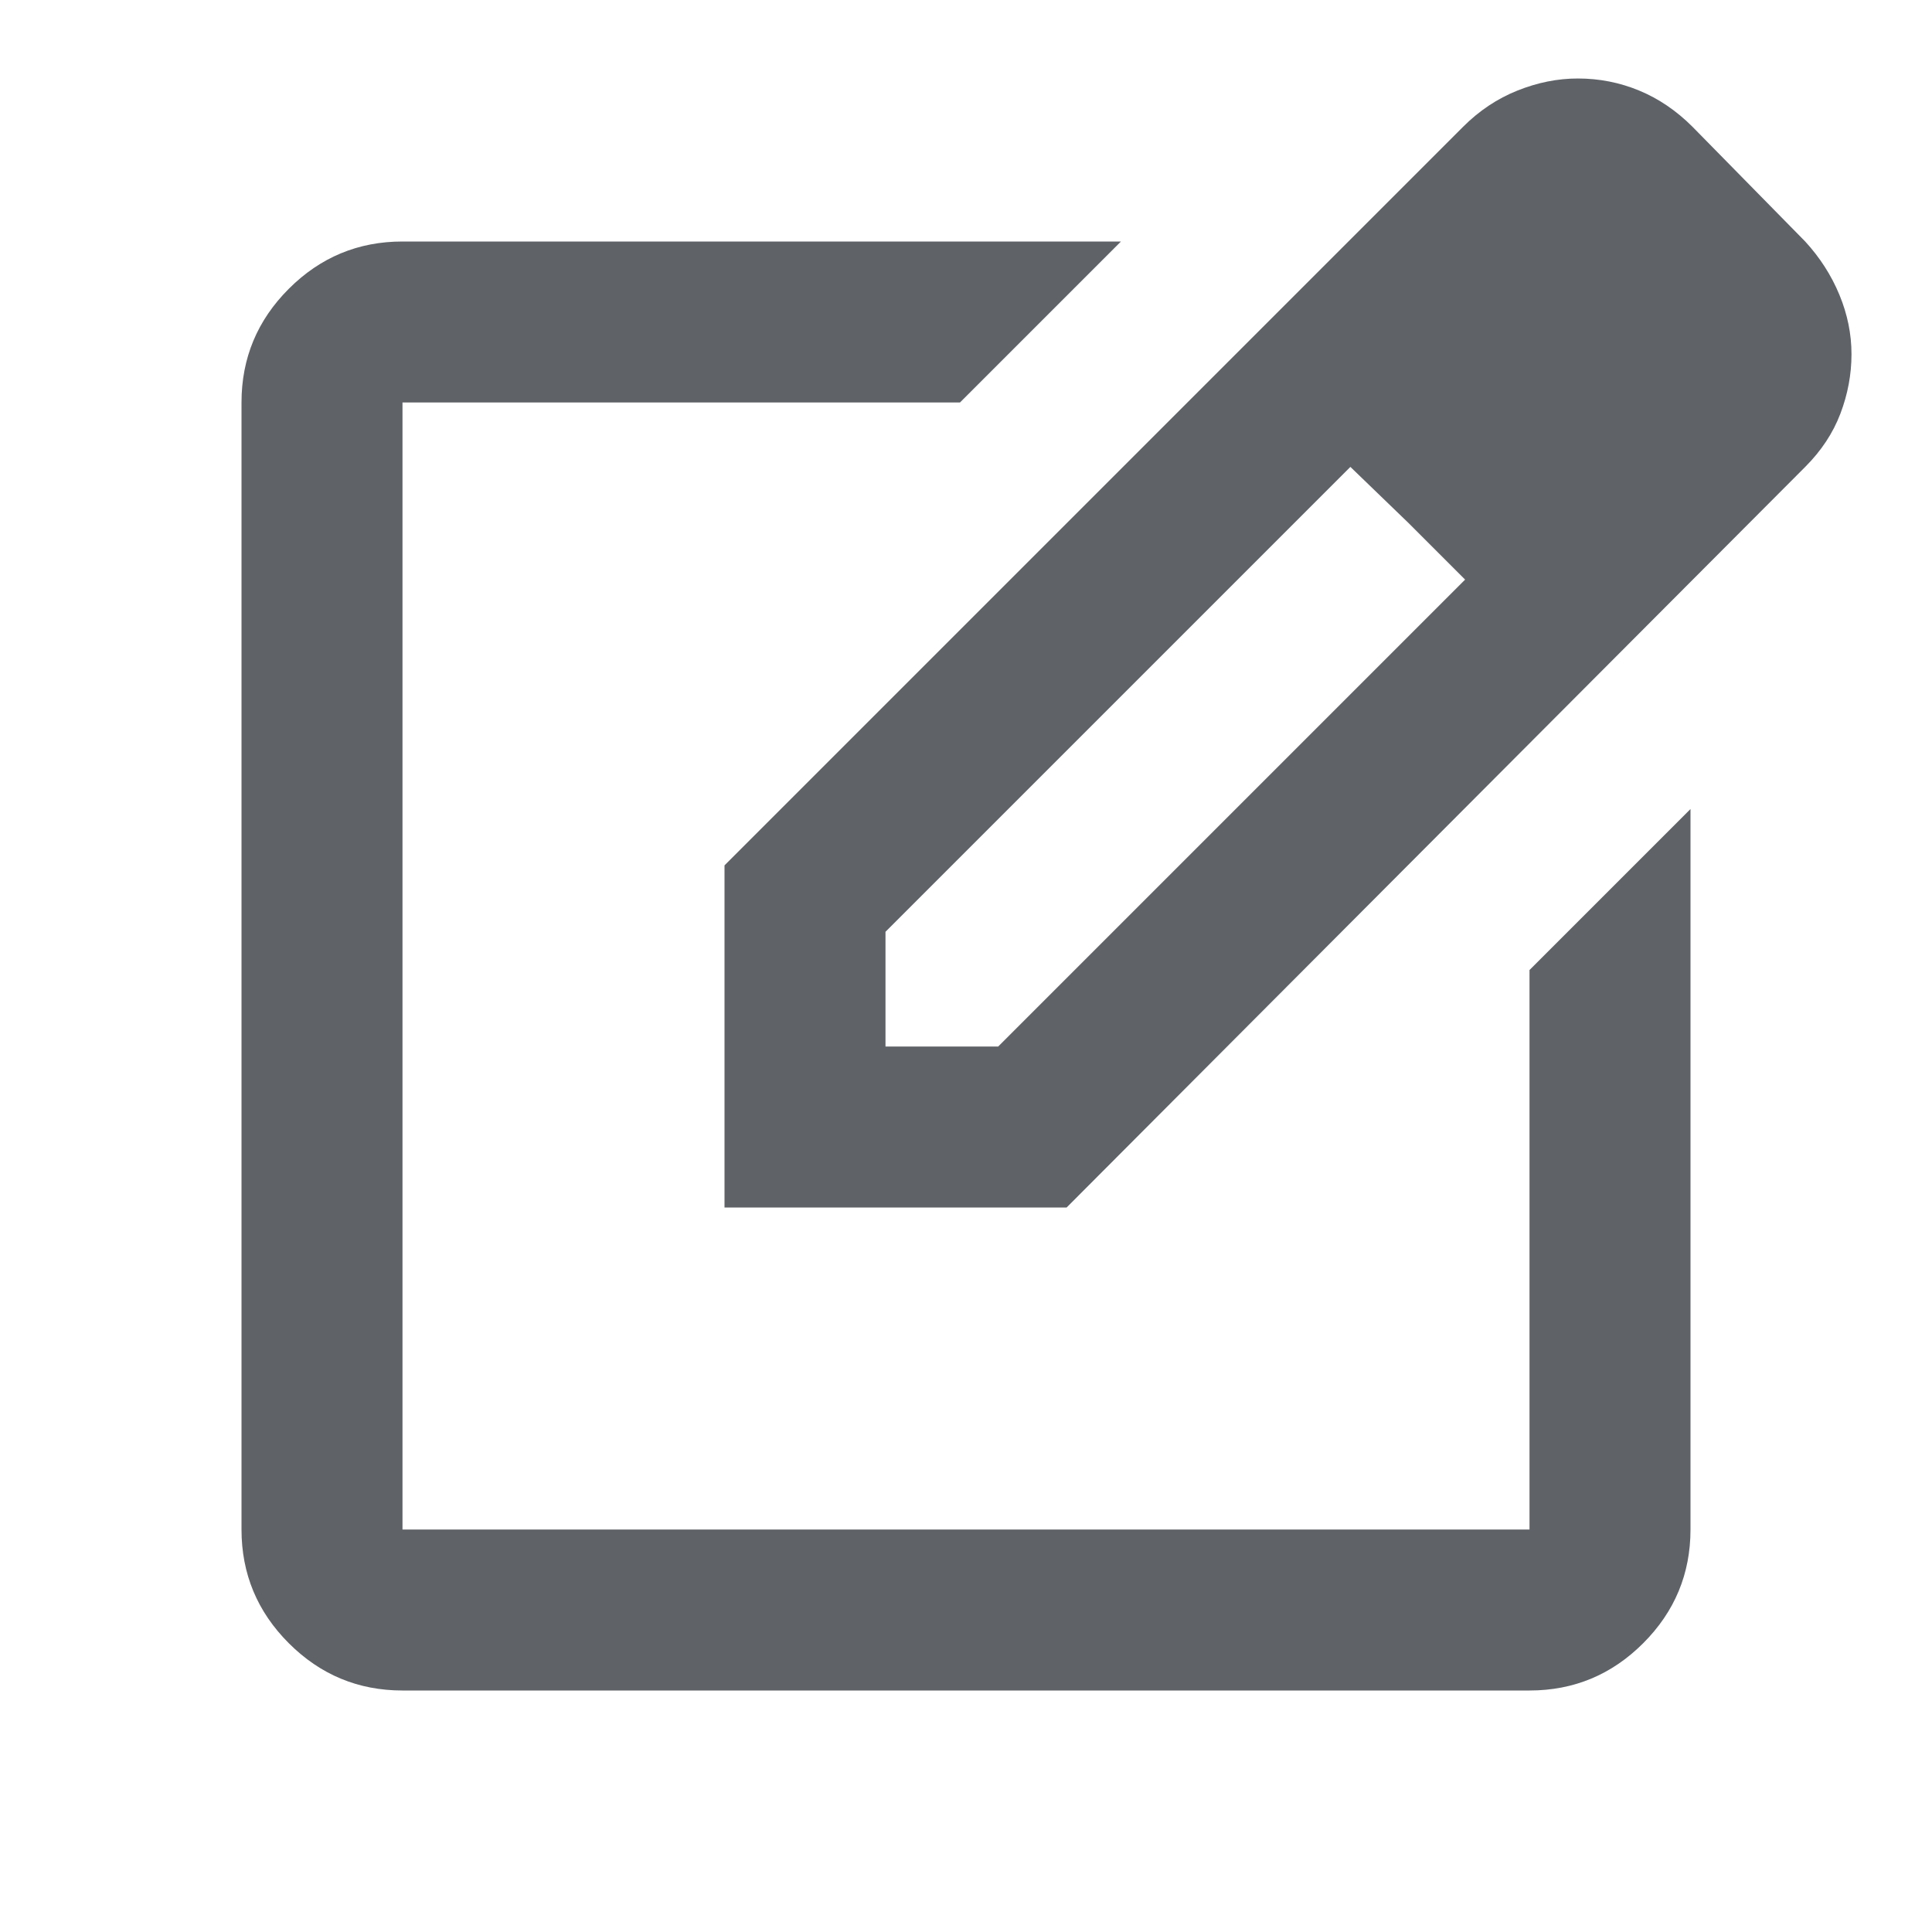
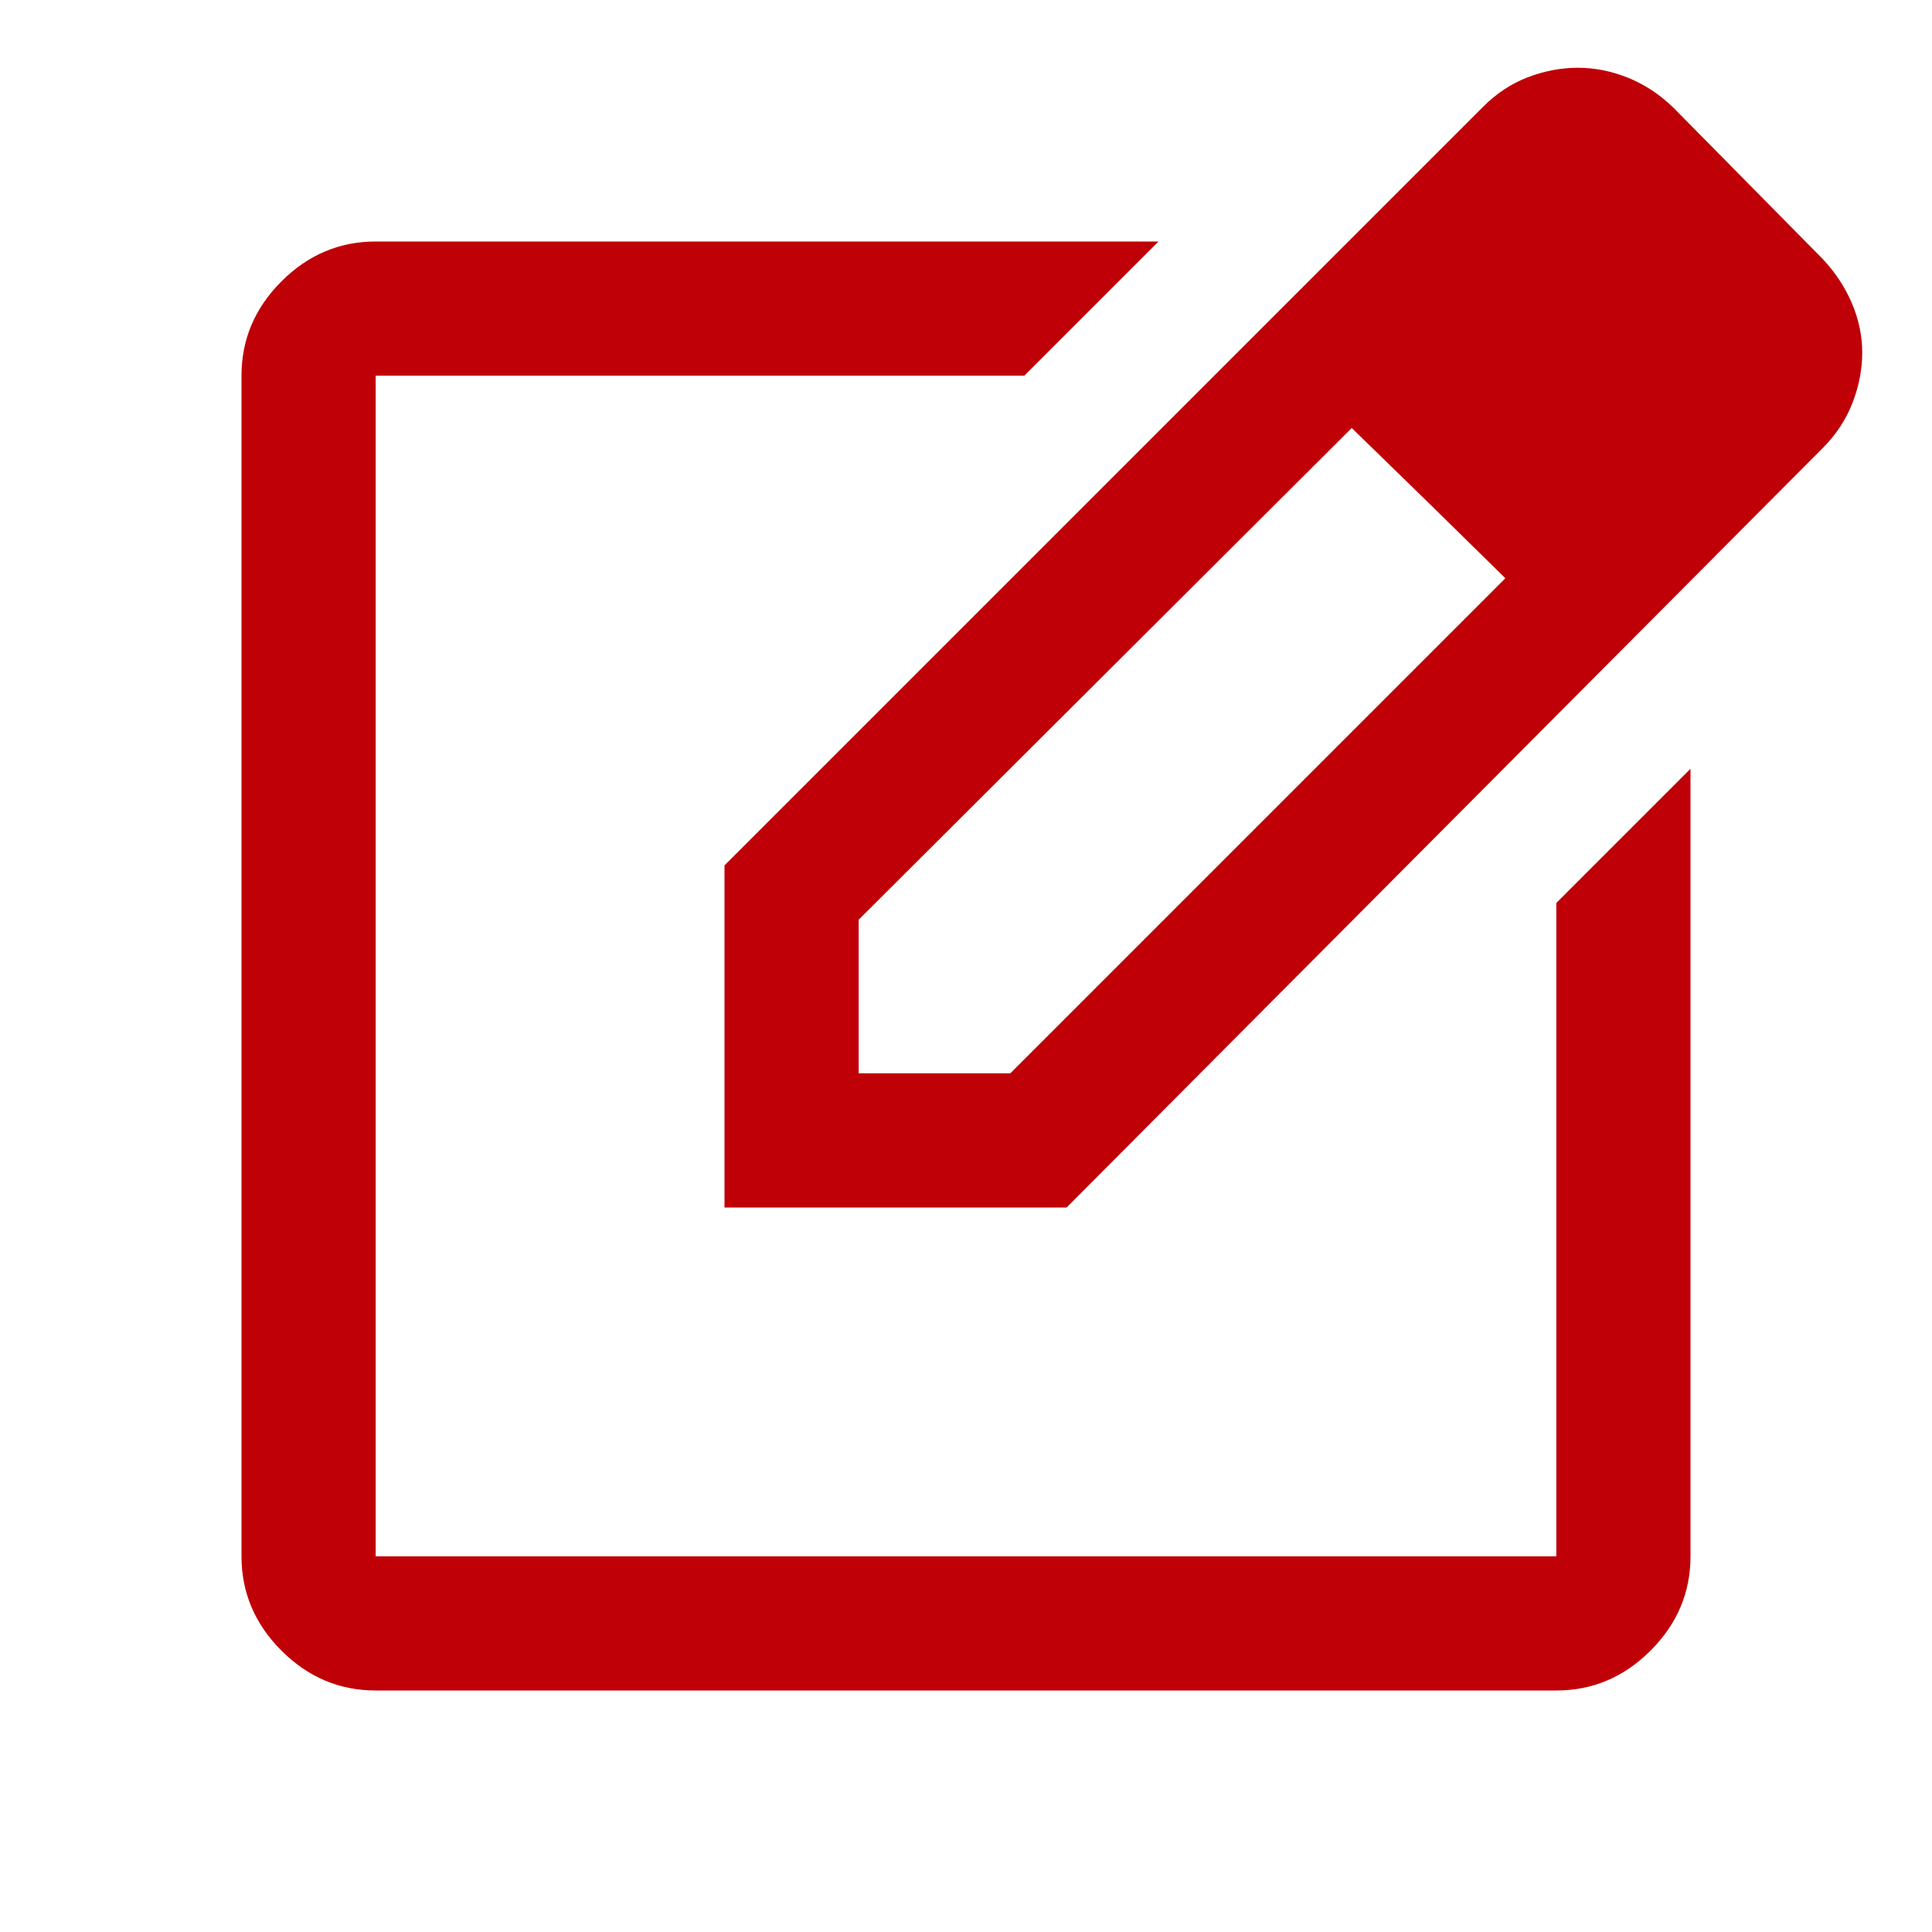
- <svg xmlns="http://www.w3.org/2000/svg" height="24px" viewBox="0 -960 960 960" width="24px" fill="#5f6368">
-   <path d="M200-120q-33 0-56.5-23.5T120-200v-560q0-33 23.5-56.5T200-840h357l-80 80H200v560h560v-278l80-80v358q0 33-23.5 56.5T760-120H200Zm280-360ZM360-360v-170l367-367q12-12 27-18t30-6q16 0 30.5 6t26.5 18l56 57q11 12 17 26.5t6 29.5q0 15-5.5 29.5T897-728L530-360H360Zm481-424-56-56 56 56ZM440-440h56l232-232-28-28-29-28-231 231v57Zm260-260-29-28 29 28 28 28-28-28Z" />
+ <svg xmlns="http://www.w3.org/2000/svg" height="40px" viewBox="0 -960 960 960" width="40px" fill="#bf0007">
+   <path d="M186.67-120q-27 0-46.84-19.83Q120-159.67 120-186.67v-586.66q0-27 19.83-46.84Q159.67-840 186.67-840h389L509-773.33H186.67v586.66h586.66v-324.66L840-578v391.33q0 27-19.83 46.84Q800.33-120 773.33-120H186.67ZM480-480ZM360-360v-170l377-377q10-10 22.33-14.67 12.34-4.66 24.67-4.66 12.67 0 25.04 5 12.38 5 22.63 15l74 75q9.4 9.97 14.53 22.02 5.13 12.05 5.13 24.51 0 12.47-4.83 24.97-4.83 12.5-14.83 22.5L530-360H360Zm499-424.67-74.67-74.66L859-784.67Zm-432.33 358H502l246-246L710-710l-38.33-37.33-245 244.33v76.33ZM710-710l-38.33-37.33L710-710l38 37.33L710-710Z" />
</svg>
